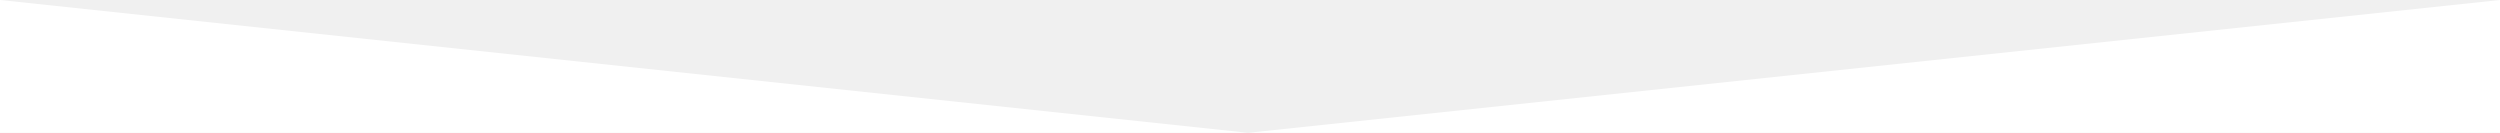
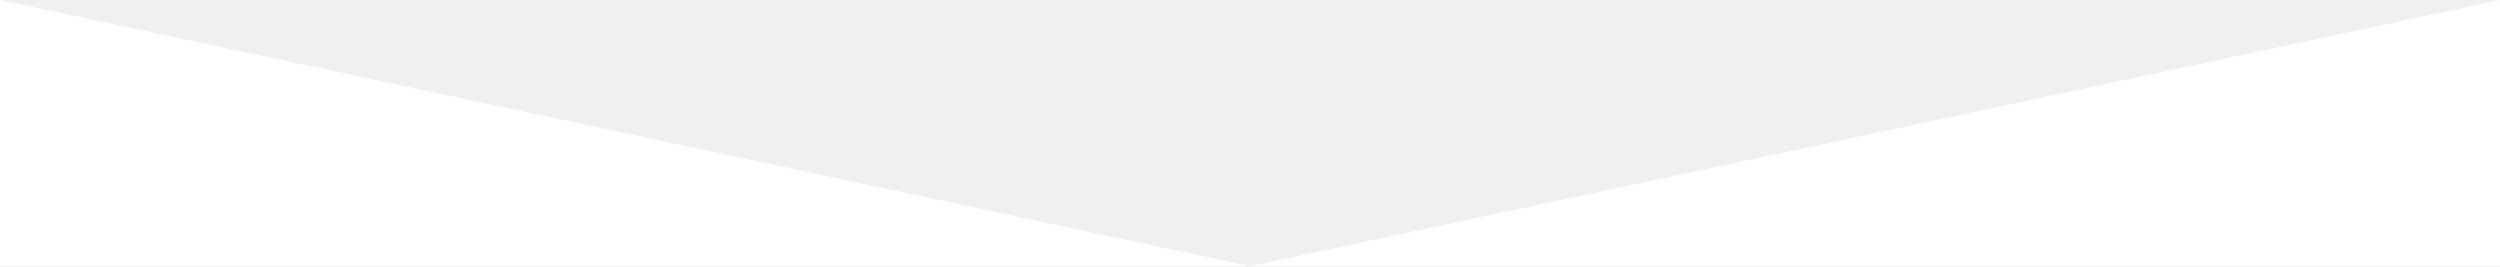
- <svg xmlns="http://www.w3.org/2000/svg" width="1280" height="68" id="Слой_1" data-name="Слой 1" viewBox="0 0 1280 68">
+ <svg xmlns="http://www.w3.org/2000/svg" preserveAspectRatio="none" id="Layer_1" data-name="Layer 1" viewBox="0 0 320 34.07">
  <defs>
    <style>.cls-1{fill:#fff;}</style>
  </defs>
-   <path class="cls-1" d="M1468,276,827,344,188,276v68H1468Z" transform="translate(-188 -276)" />
+   <polygon class="cls-1" points="320 34.07 160 34.07 320 0 320 34.07" />
+   <polygon class="cls-1" points="0 34.07 160 34.07 0 0 0 34.07" />
</svg>
